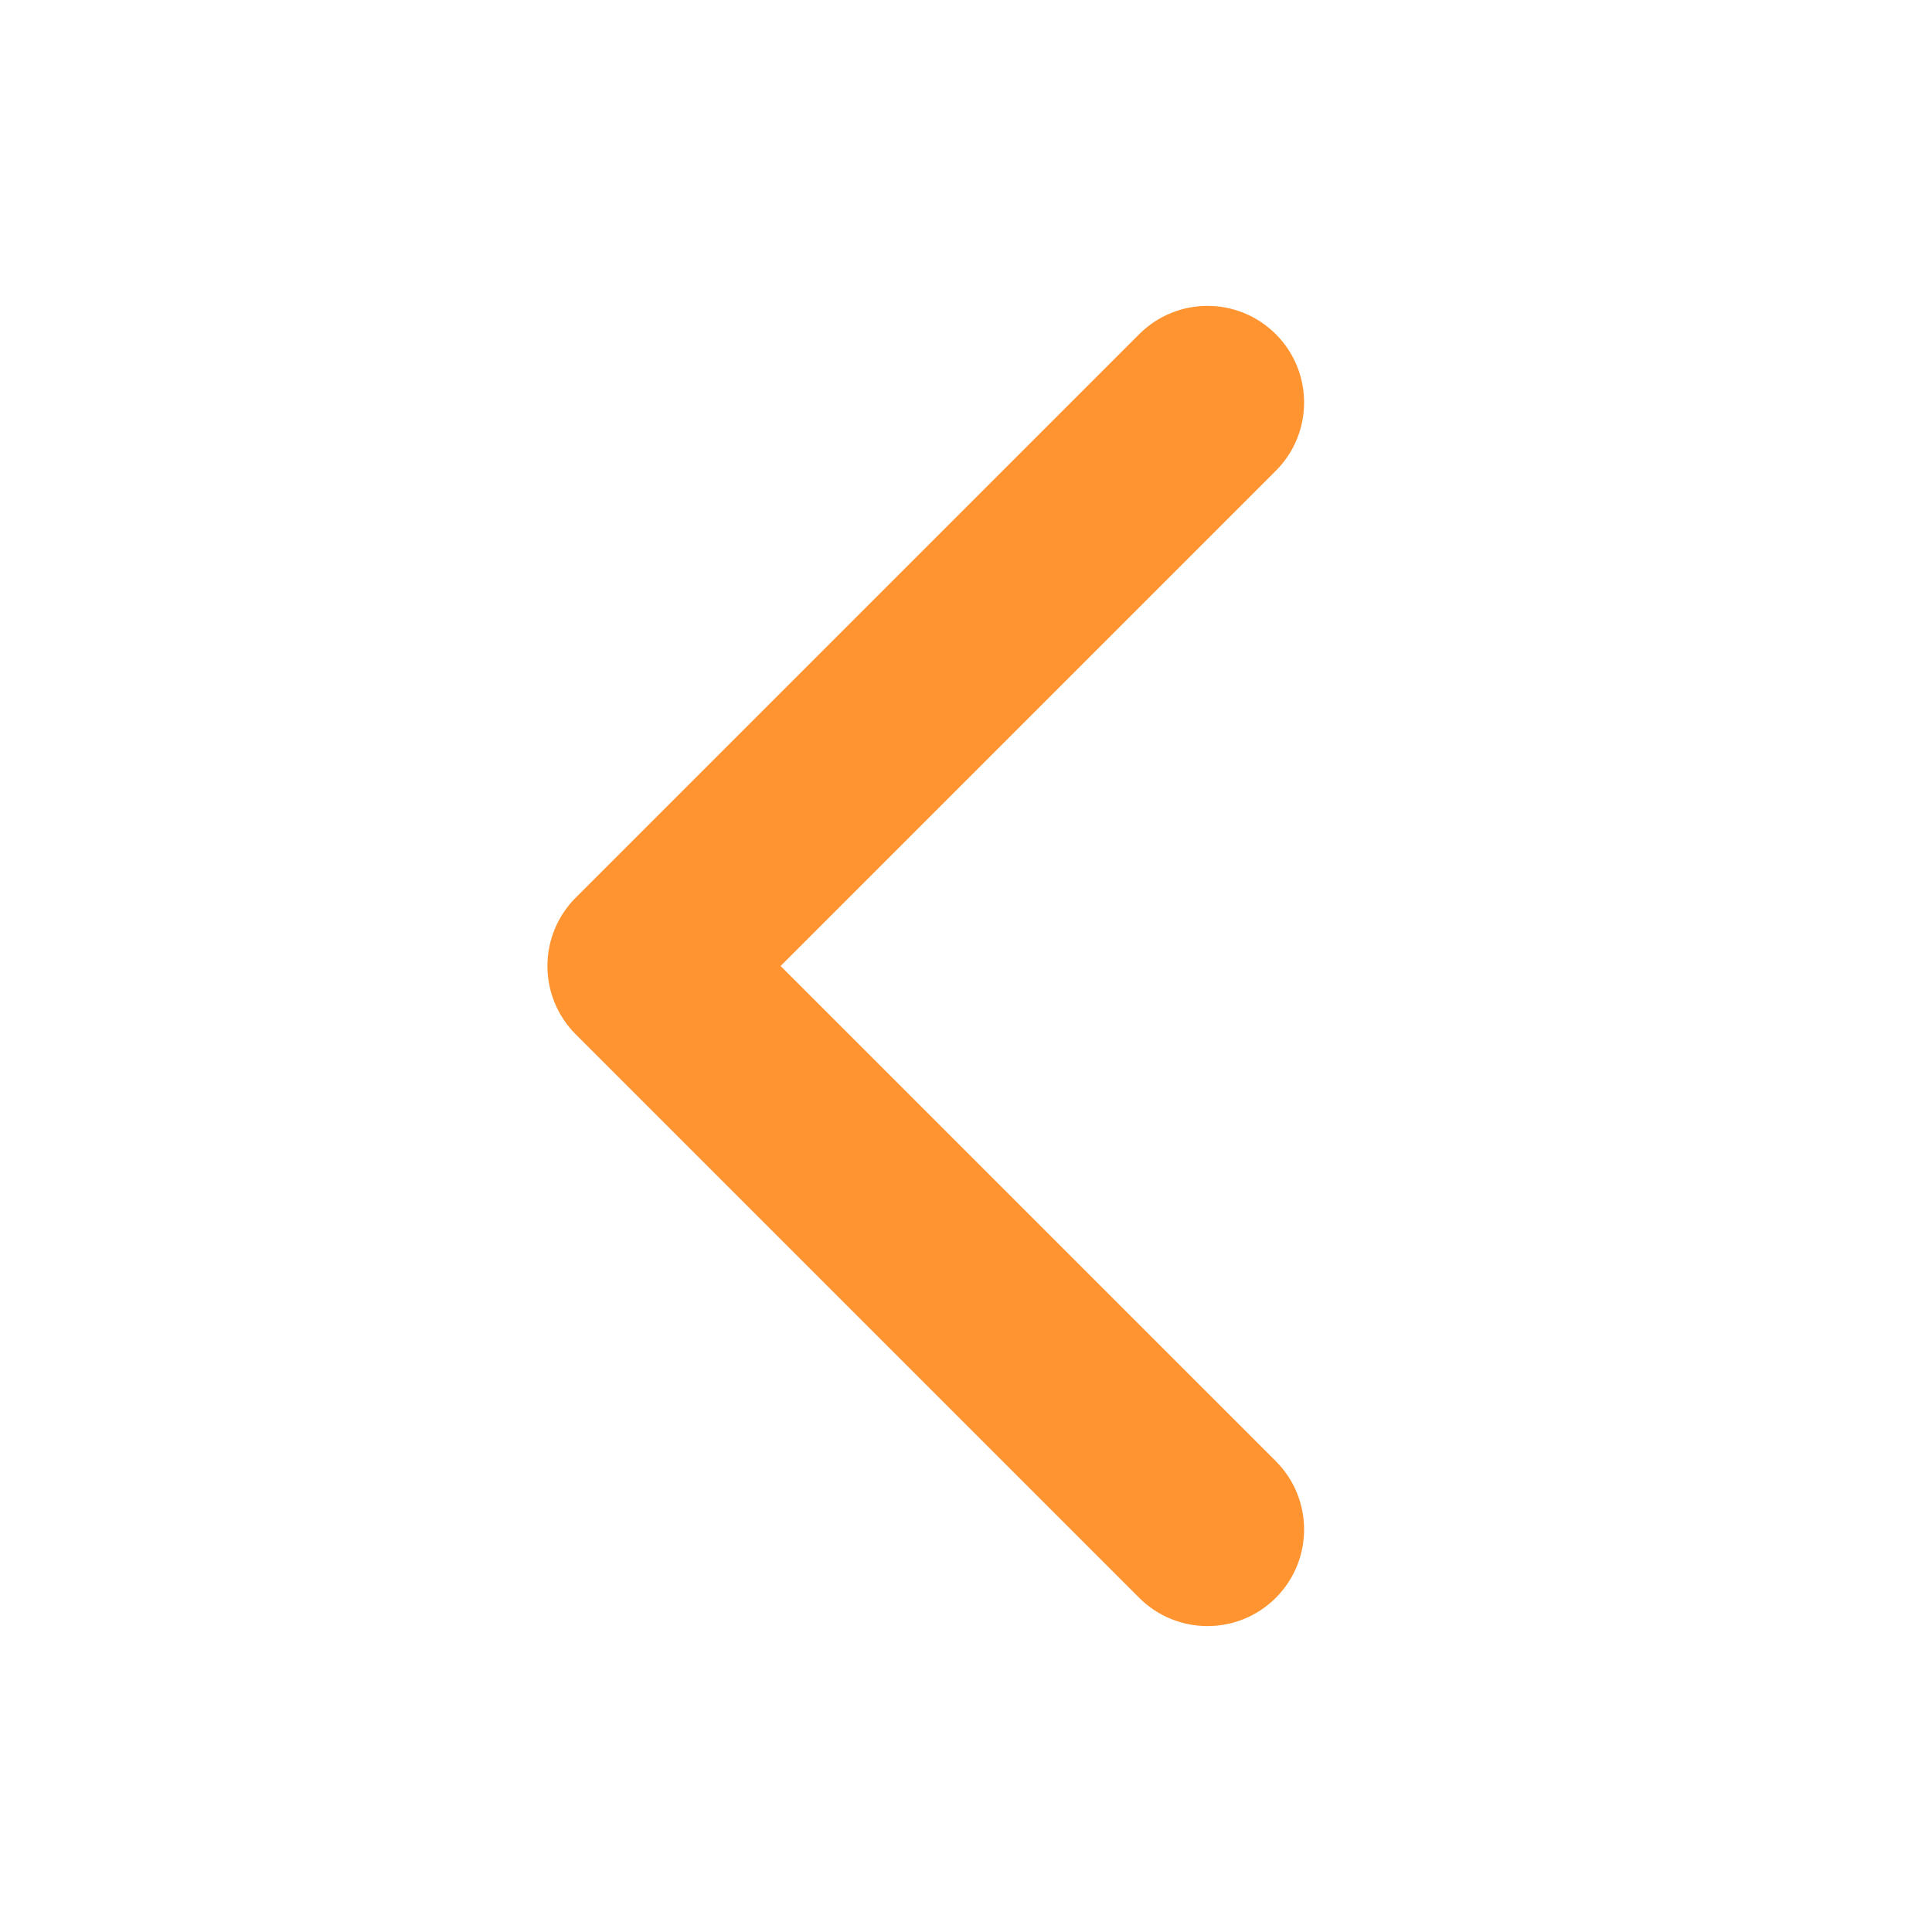
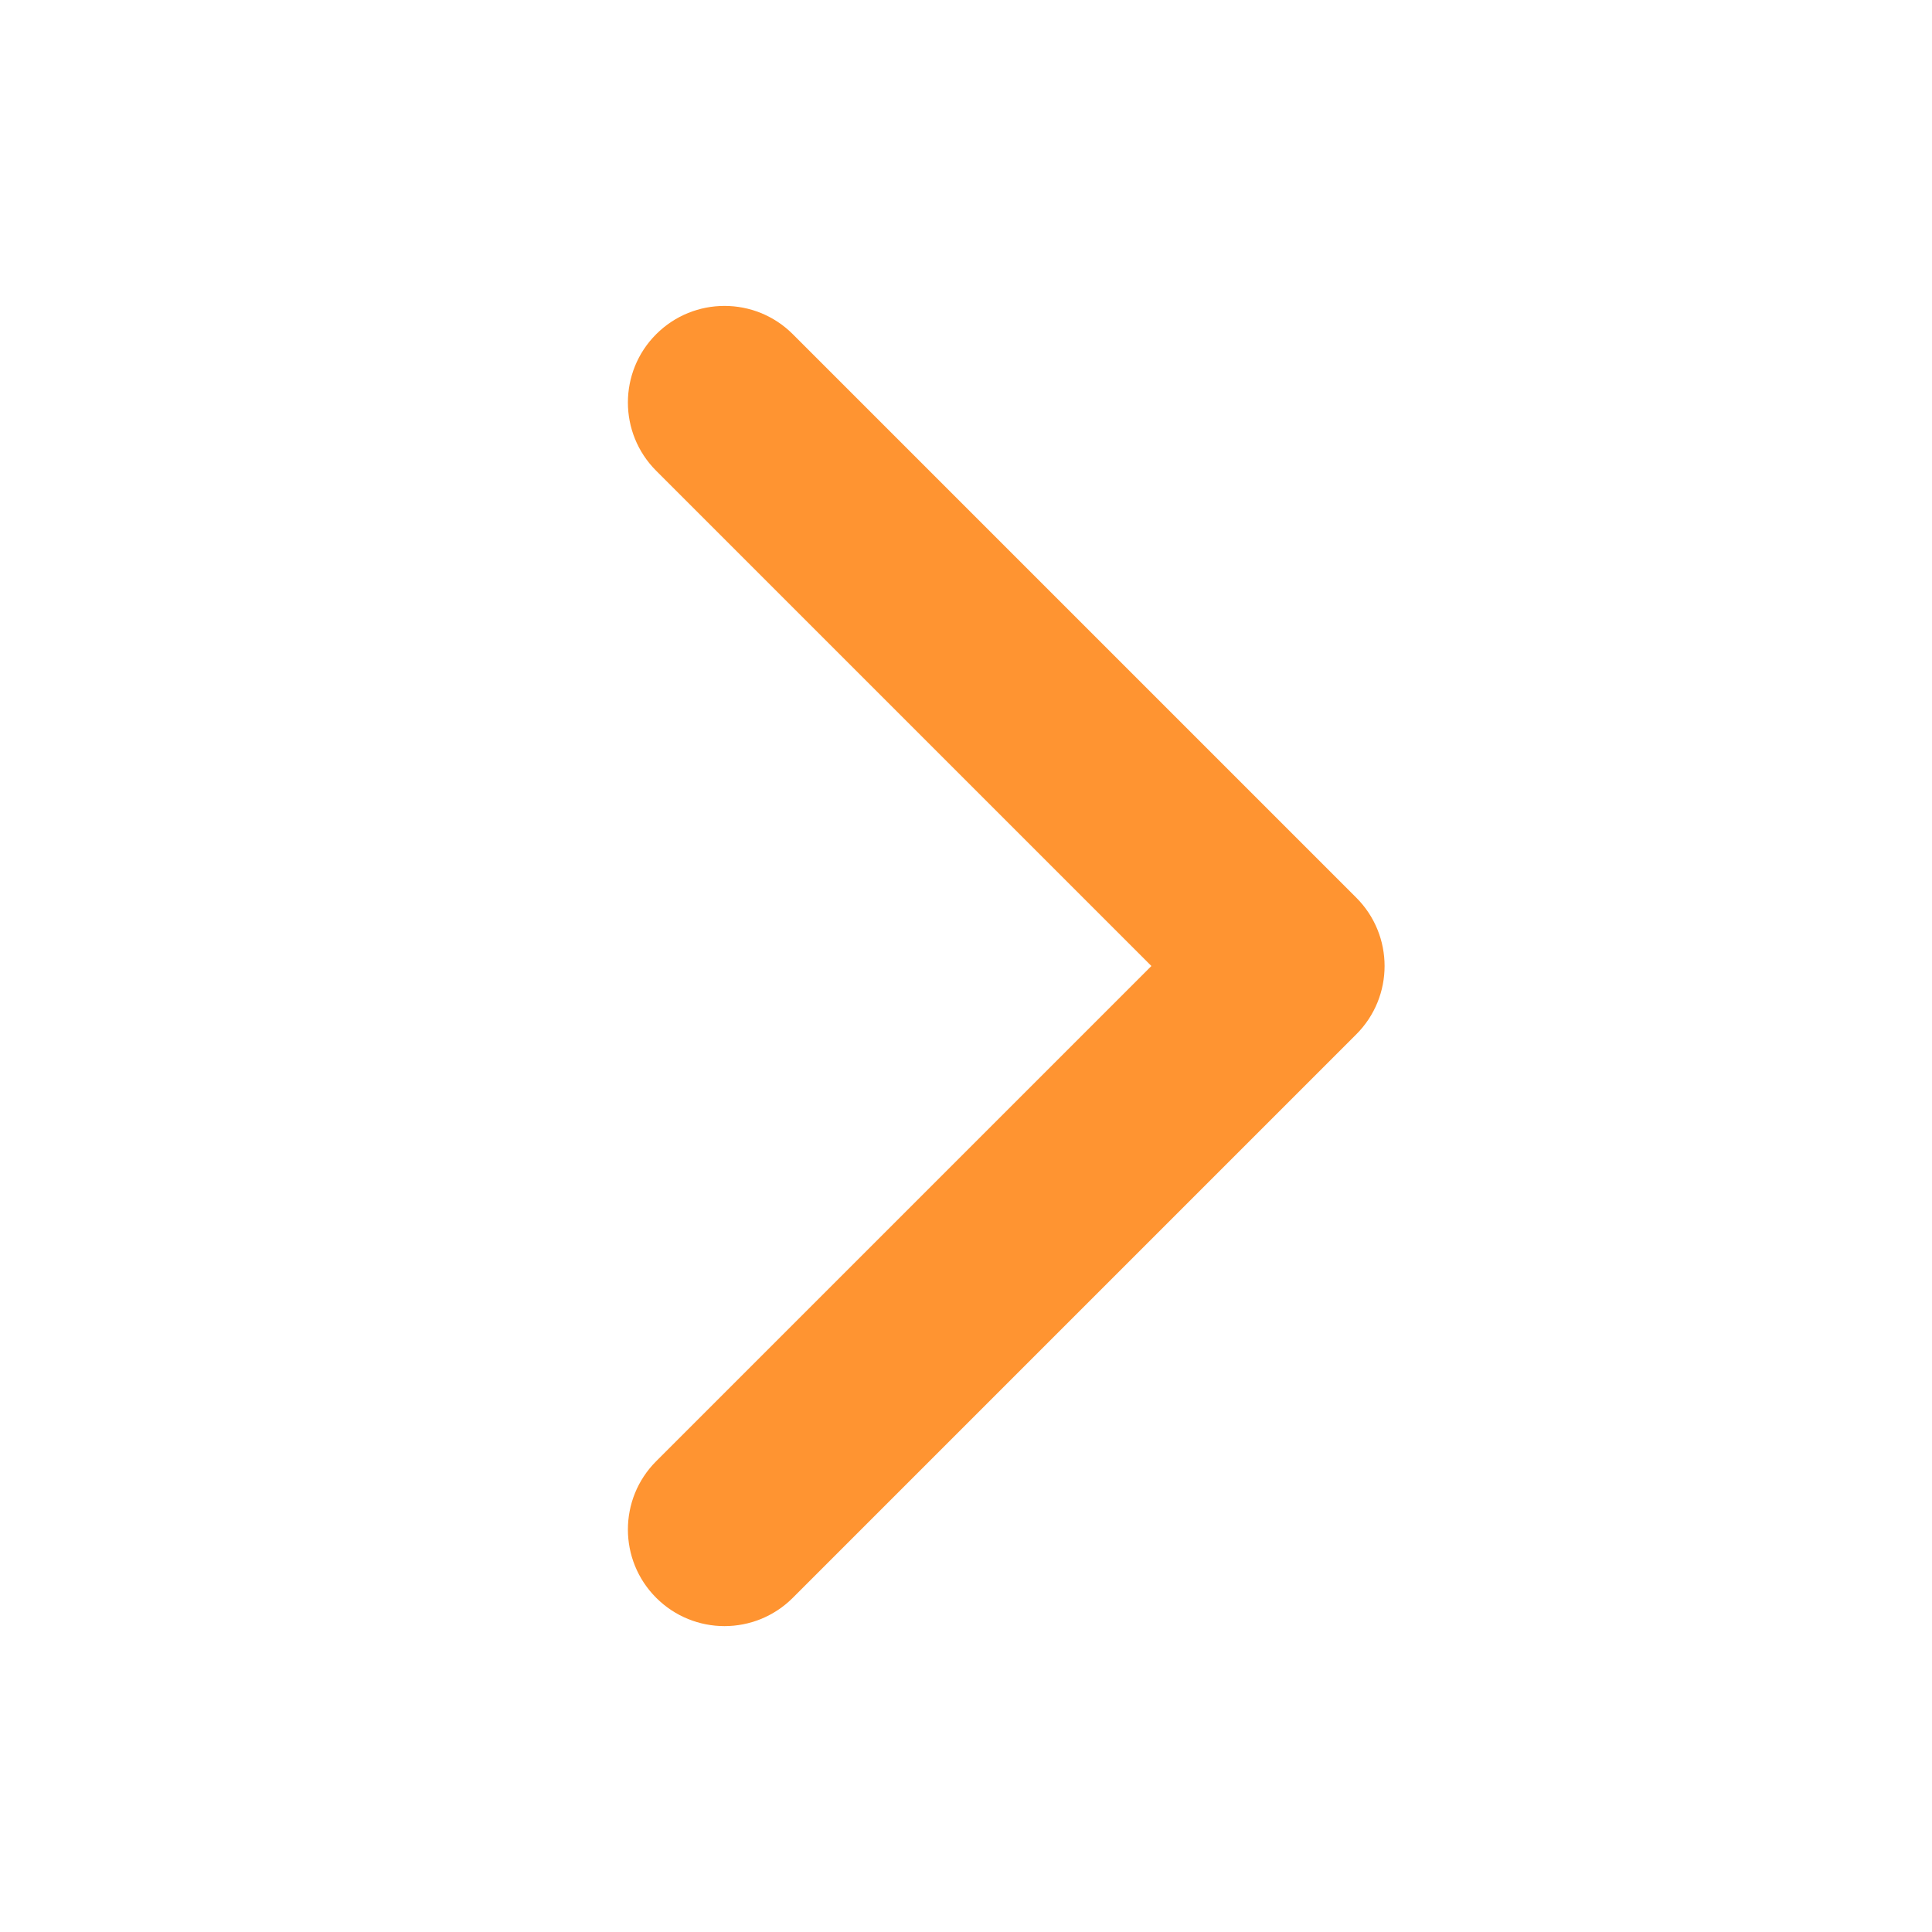
<svg xmlns="http://www.w3.org/2000/svg" width="50" height="50" viewBox="0 0 50 50" fill="none">
-   <path d="M29.482 41.351C30.459 42.327 32.041 42.327 33.018 41.351C33.994 40.375 33.994 38.792 33.018 37.815L29.482 41.351ZM16.667 25L14.899 23.232C14.43 23.701 14.167 24.337 14.167 25C14.167 25.663 14.43 26.299 14.899 26.768L16.667 25ZM33.018 12.184C33.994 11.208 33.994 9.625 33.018 8.649C32.041 7.672 30.459 7.672 29.482 8.649L33.018 12.184ZM33.018 37.815L18.434 23.232L14.899 26.768L29.482 41.351L33.018 37.815ZM18.434 26.768L33.018 12.184L29.482 8.649L14.899 23.232L18.434 26.768Z" fill="#FF9431" />
+   <path d="M20.518 8.649C19.541 7.673 17.959 7.673 16.982 8.649C16.006 9.625 16.006 11.208 16.982 12.184L20.518 8.649ZM33.333 25L35.101 26.768C36.077 25.791 36.077 24.209 35.101 23.232L33.333 25ZM16.982 37.816C16.006 38.792 16.006 40.375 16.982 41.351C17.959 42.328 19.541 42.328 20.518 41.351L16.982 37.816ZM16.982 12.184L31.566 26.768L35.101 23.232L20.518 8.649L16.982 12.184ZM31.566 23.232L16.982 37.816L20.518 41.351L35.101 26.768L31.566 23.232Z" fill="#FF9431" />
</svg>
